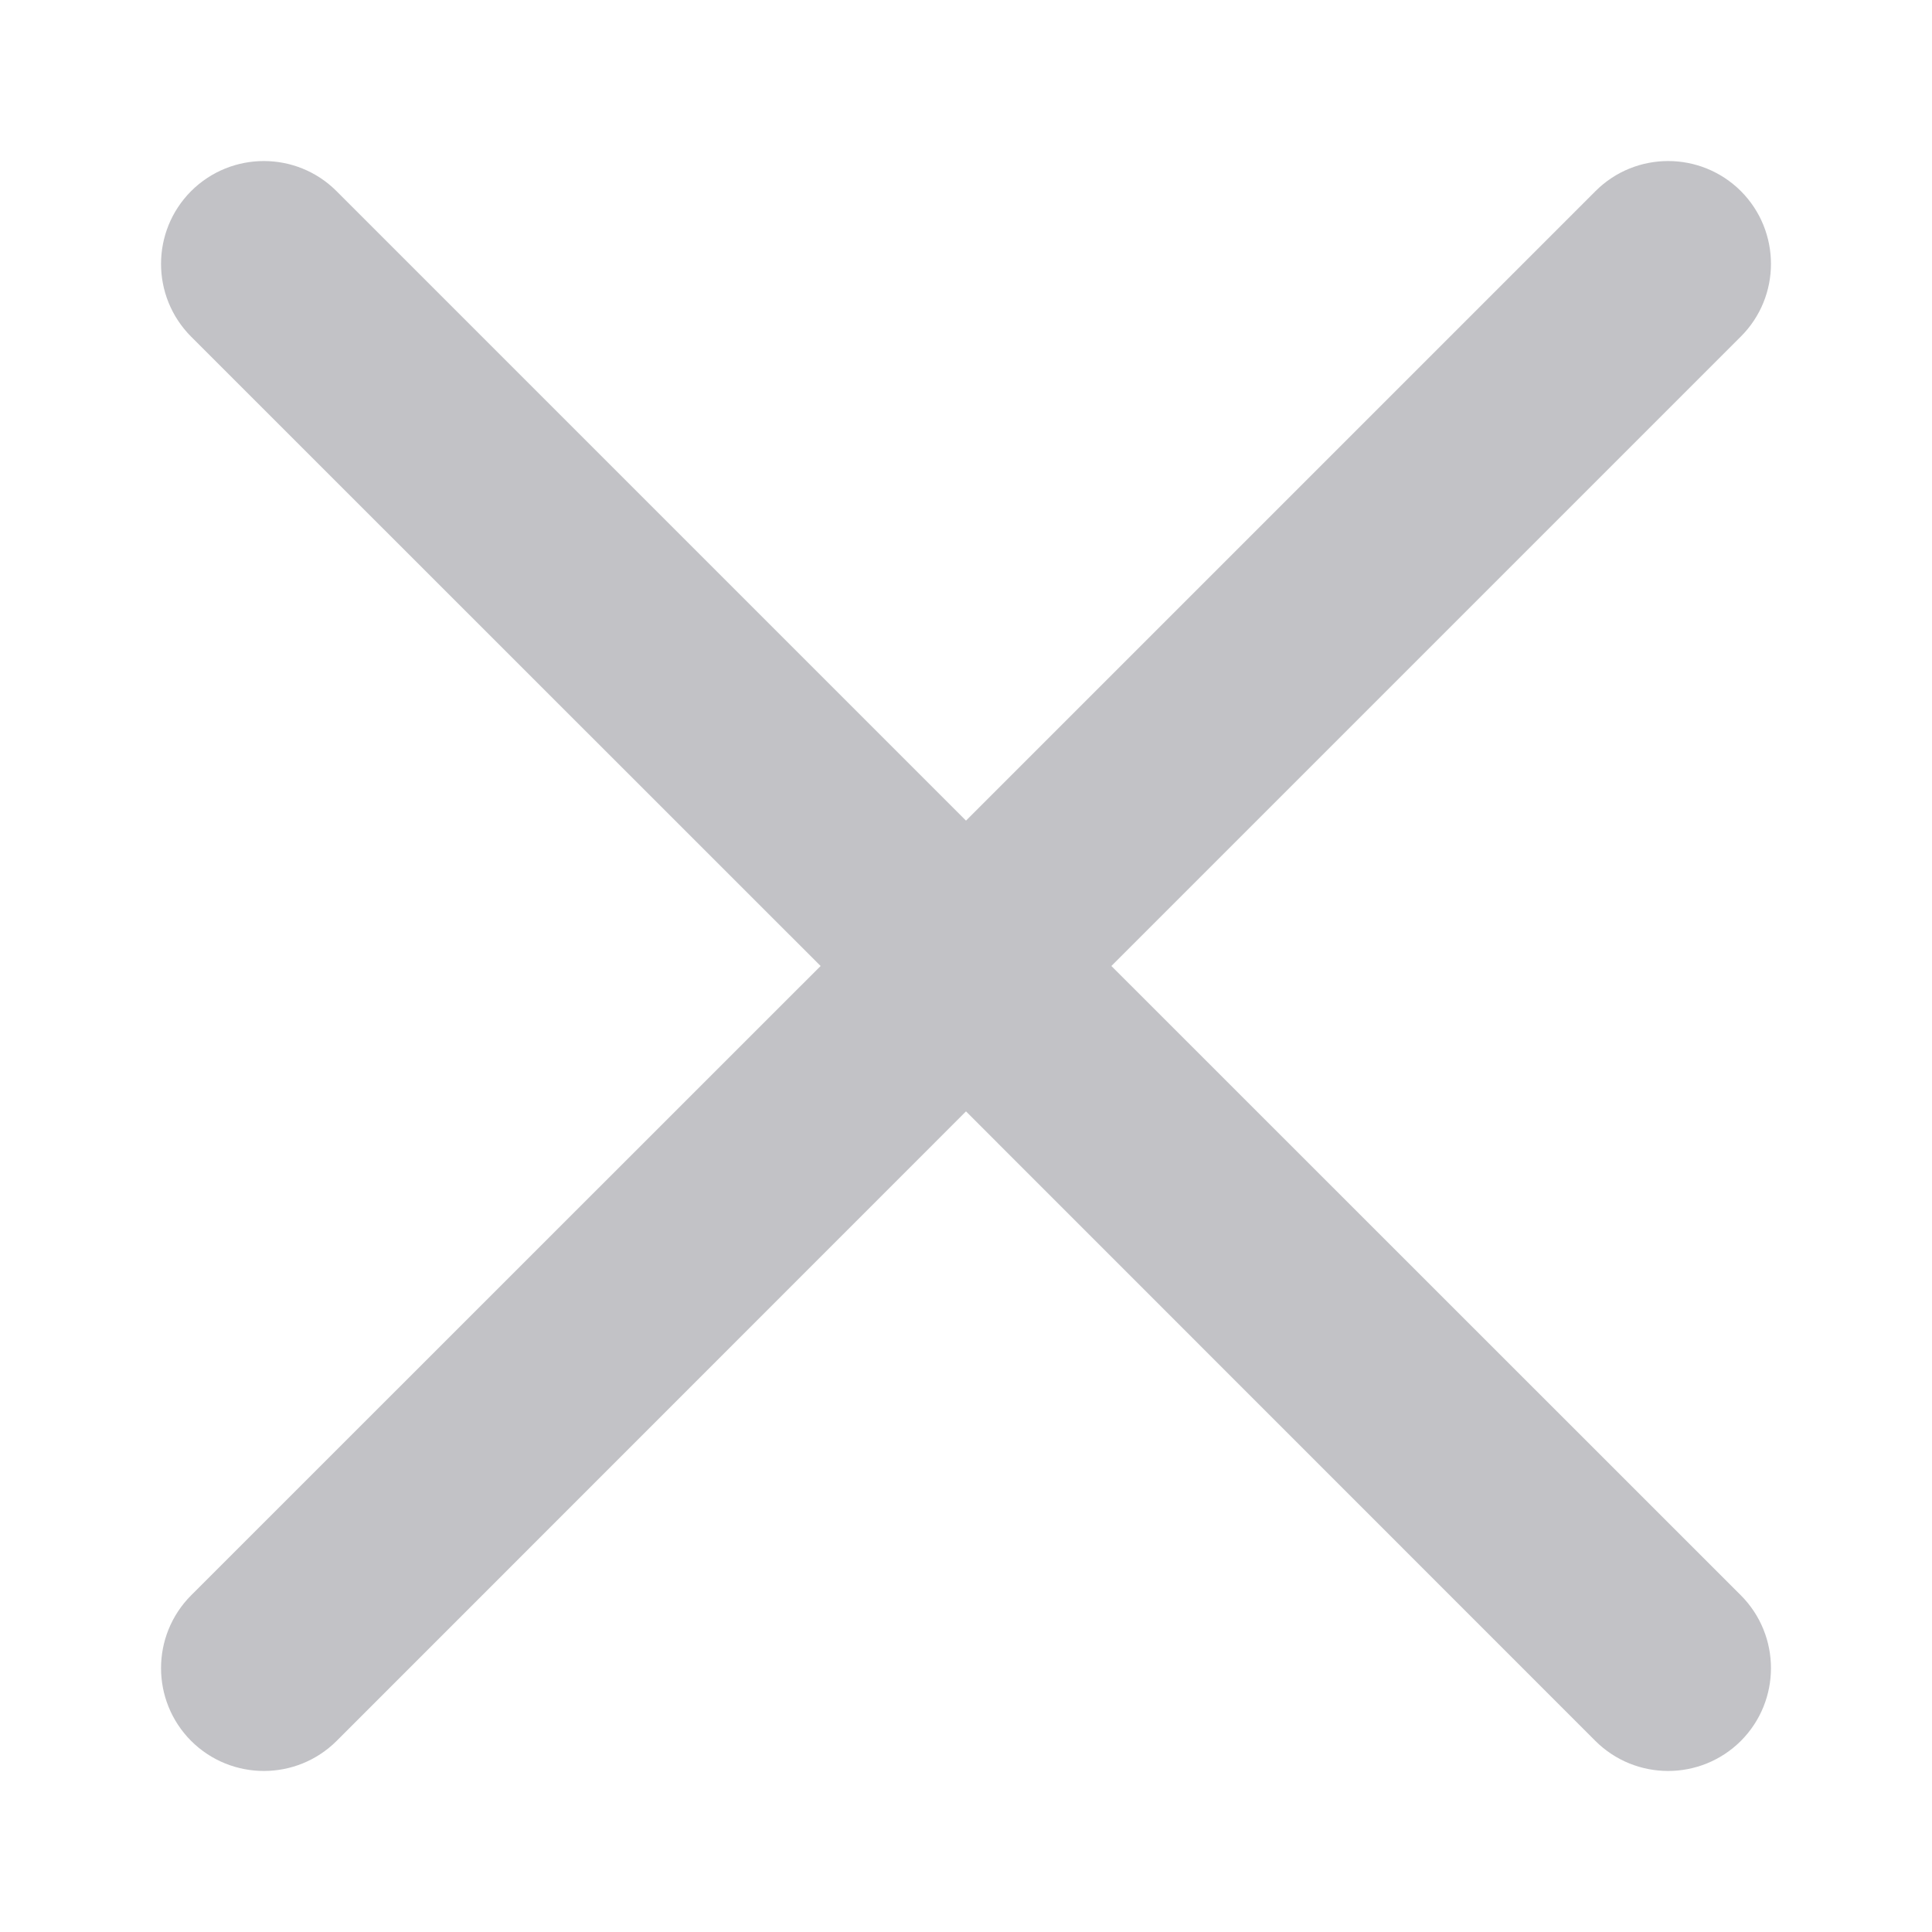
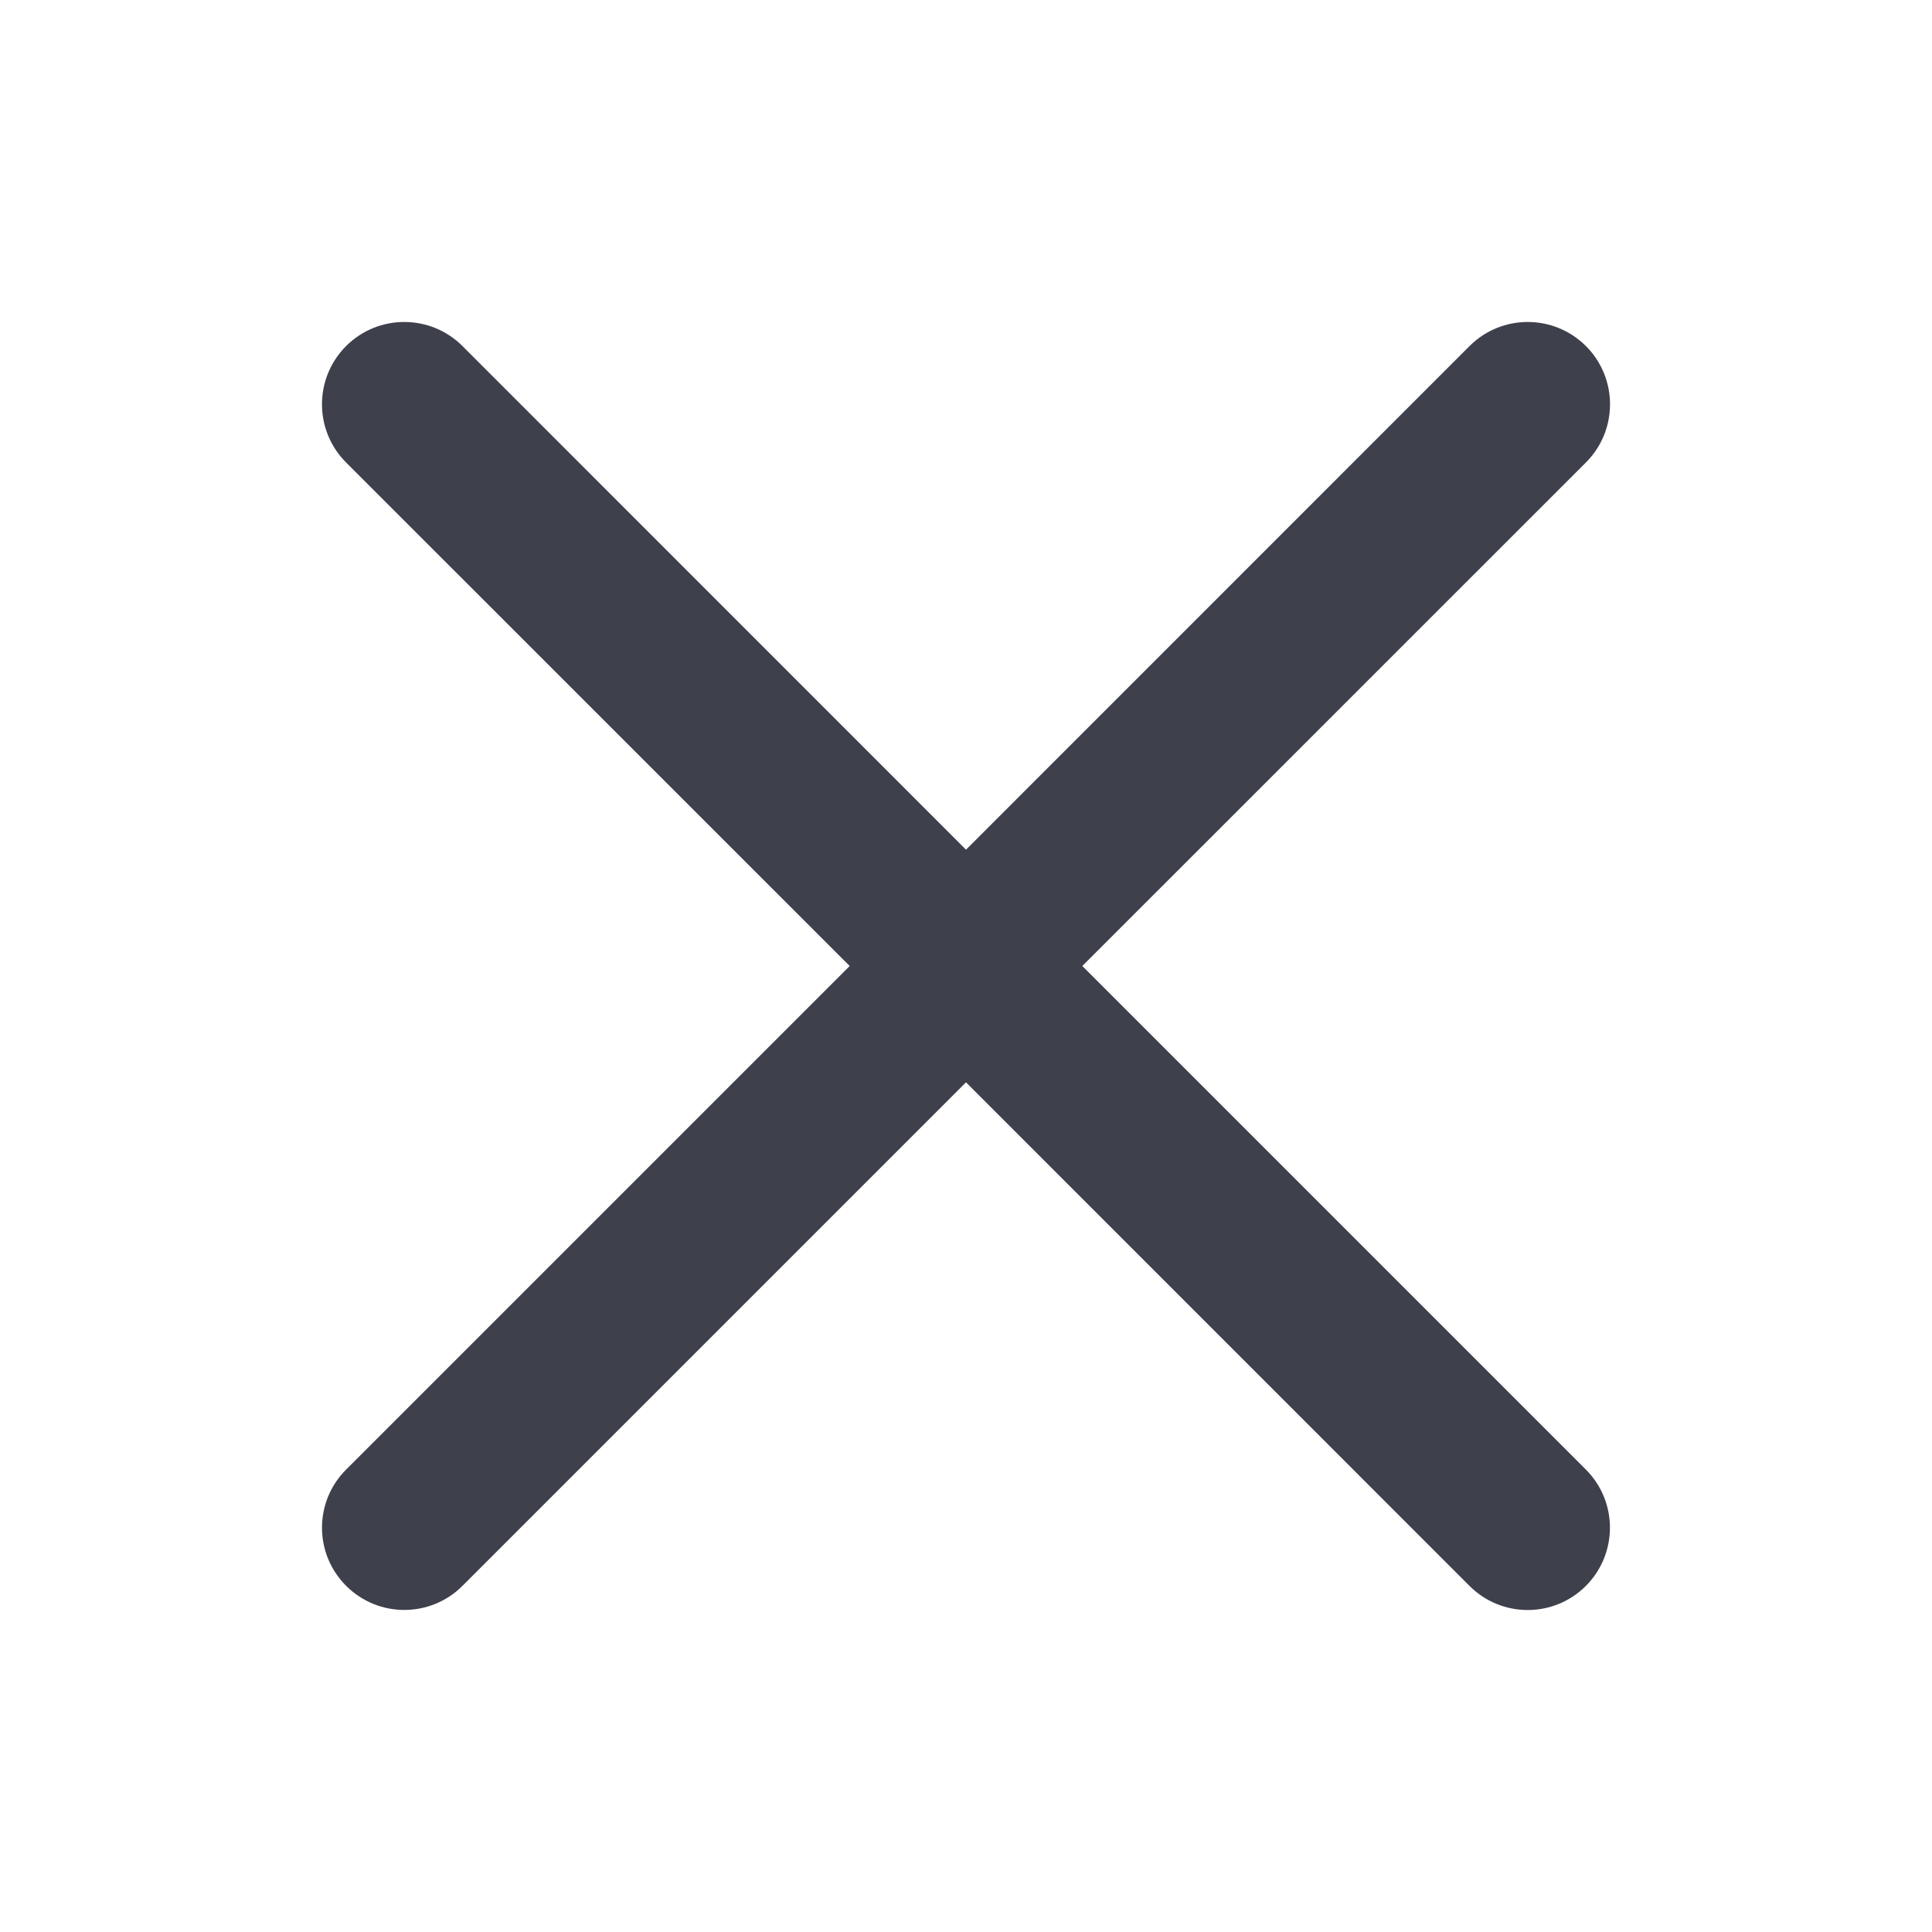
- <svg xmlns="http://www.w3.org/2000/svg" width="12" height="12" viewBox="0 0 12 12" fill="none">
-   <g opacity="0.32">
-     <path d="M1.187 9.909C0.938 10.159 0.938 10.563 1.187 10.813C1.437 11.062 1.841 11.062 2.091 10.813L6 6.903L9.909 10.813C10.159 11.062 10.563 11.062 10.813 10.813C11.062 10.563 11.062 10.159 10.813 9.909L6.903 6L10.813 2.09C11.062 1.841 11.062 1.437 10.813 1.187C10.563 0.938 10.159 0.938 9.91 1.187L6 5.097L2.09 1.187C1.841 0.938 1.437 0.938 1.187 1.187C0.938 1.437 0.938 1.841 1.187 2.091L5.097 6L1.187 9.909Z" fill="#3E404C" />
-   </g>
+ <svg xmlns="http://www.w3.org/2000/svg" width="24" height="24" viewBox="0 0 24 24" fill="none">
+   <path d="M4.3 18.255C3.9 18.654 3.9 19.301 4.3 19.7C4.699 20.099 5.346 20.099 5.745 19.7L12 13.445L18.255 19.701C18.654 20.1 19.301 20.1 19.7 19.701C20.099 19.301 20.099 18.654 19.7 18.255L13.445 12L19.701 5.745C20.1 5.346 20.1 4.698 19.701 4.299C19.301 3.9 18.654 3.9 18.255 4.299L12 10.555L5.745 4.299C5.346 3.9 4.698 3.9 4.299 4.299C3.9 4.699 3.9 5.346 4.299 5.745L10.555 12L4.3 18.255Z" fill="#3E404C" />
</svg>
